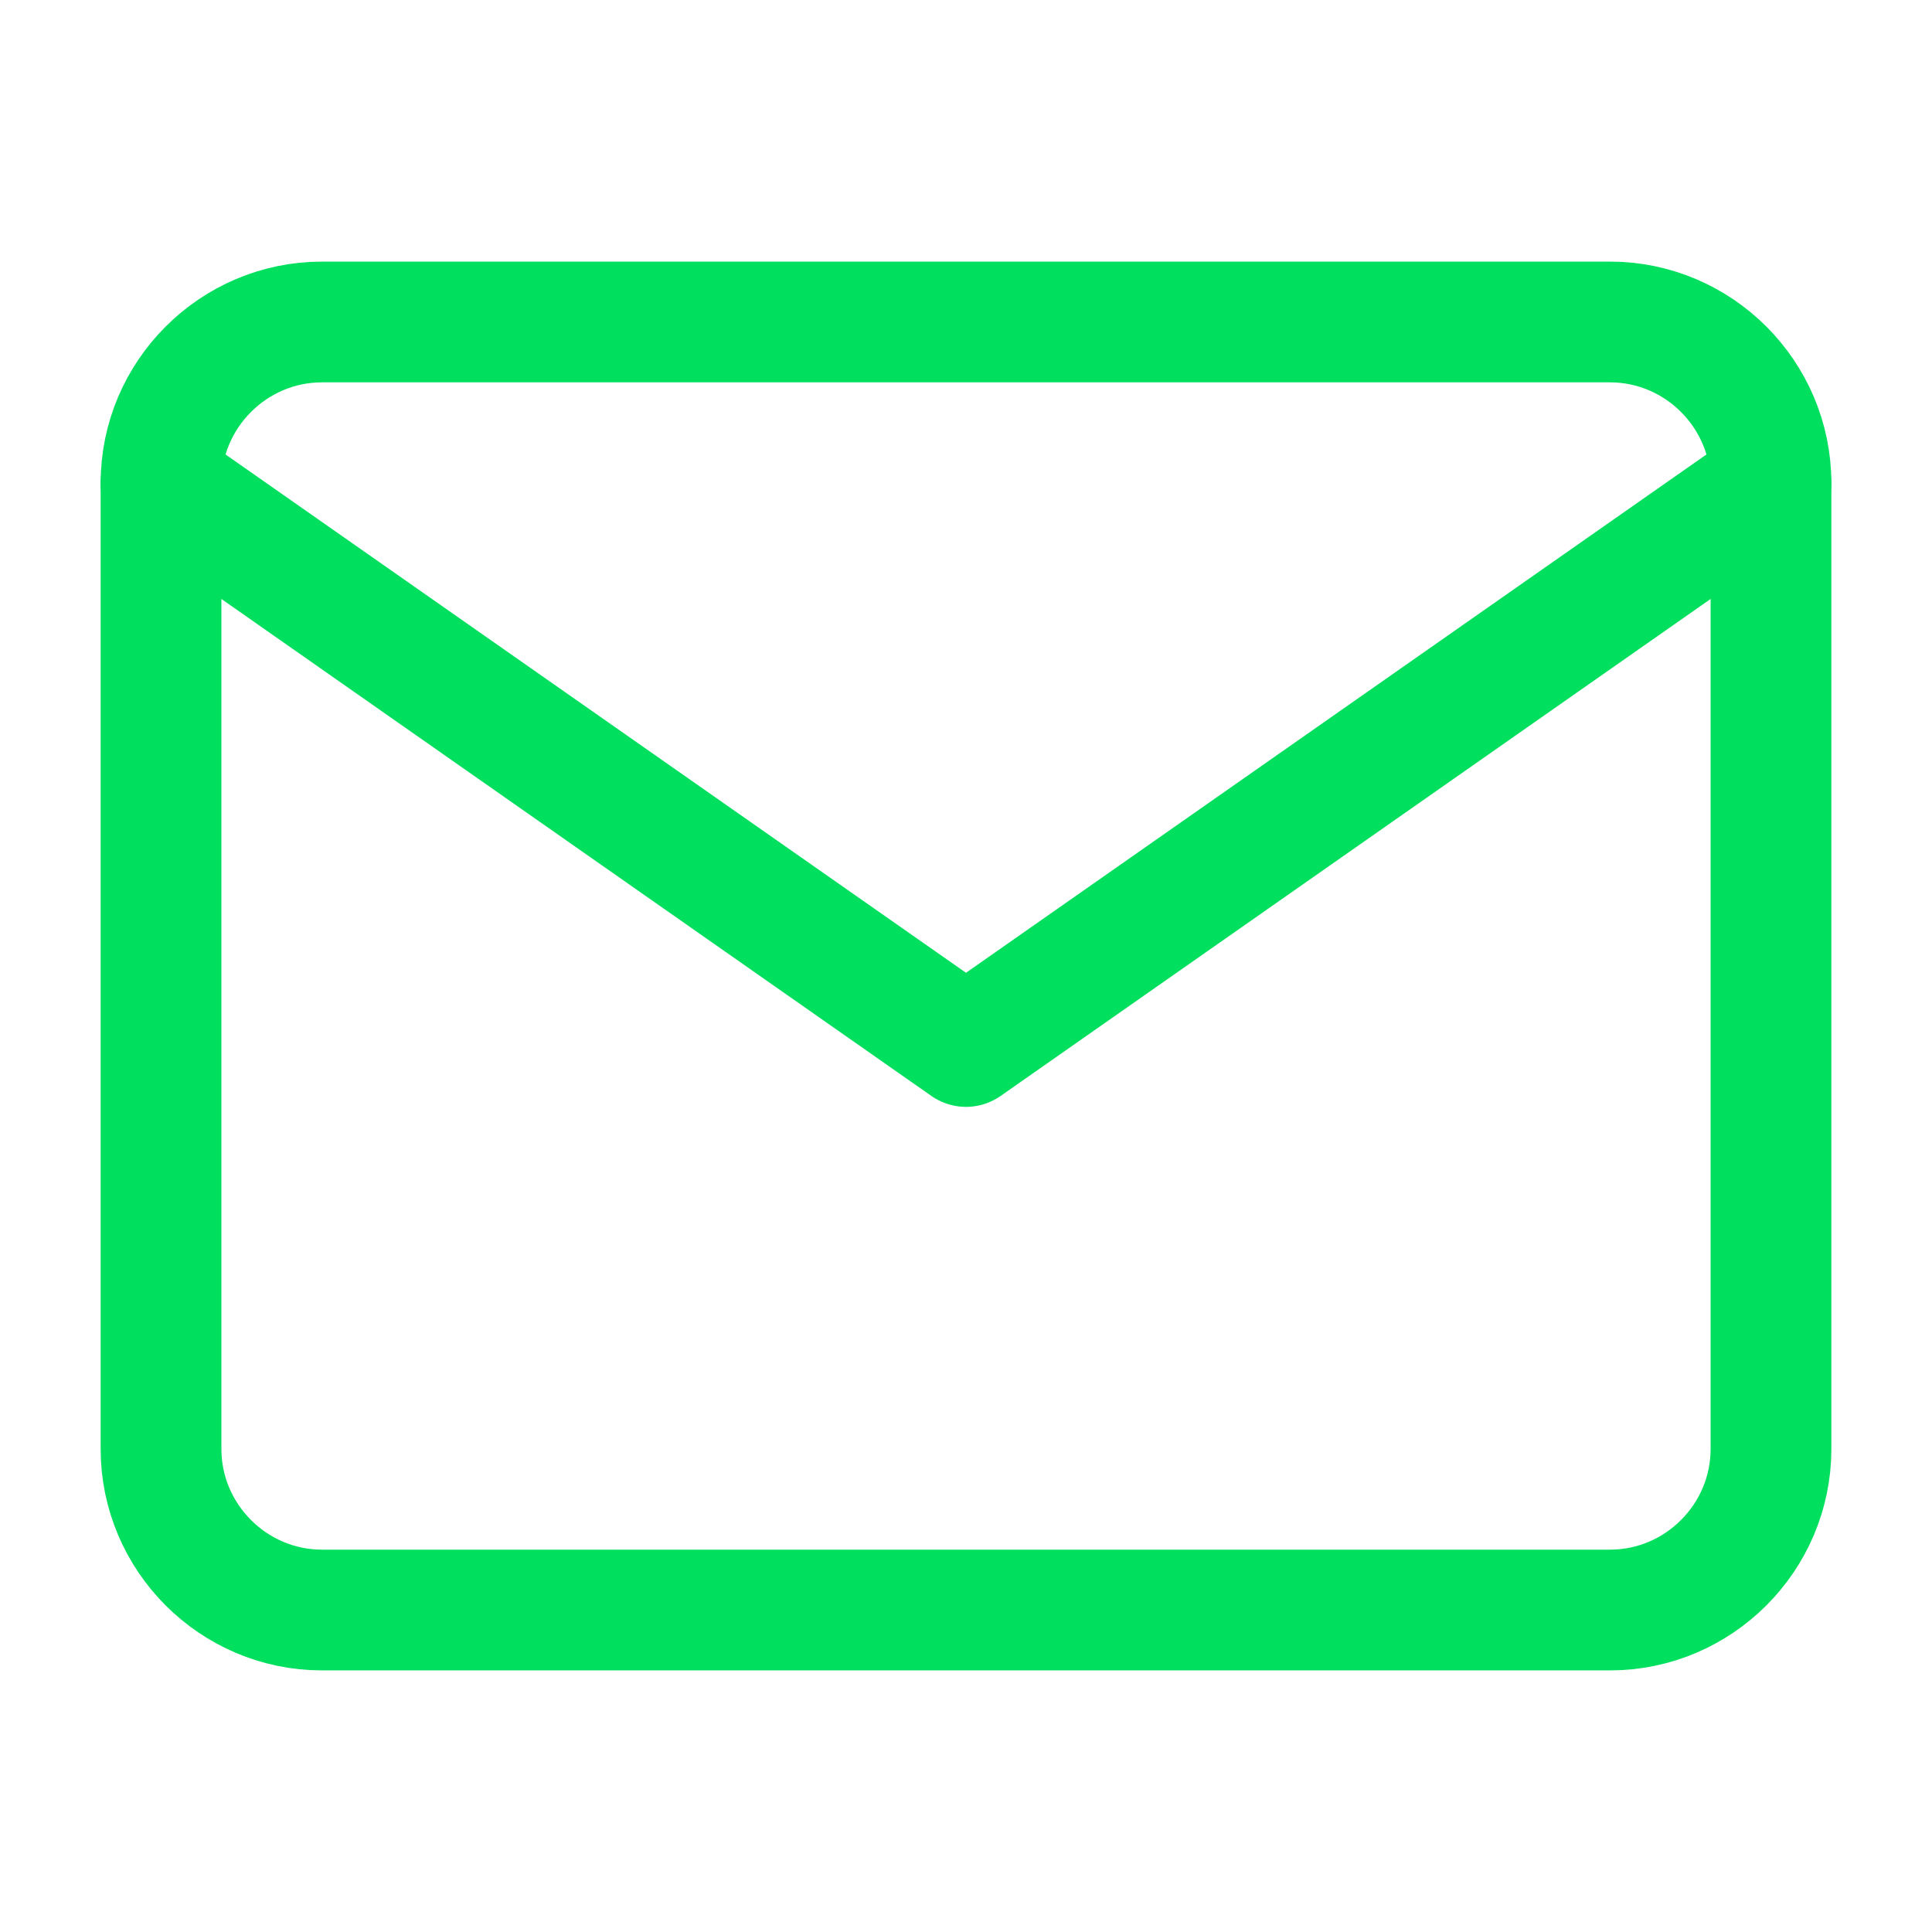
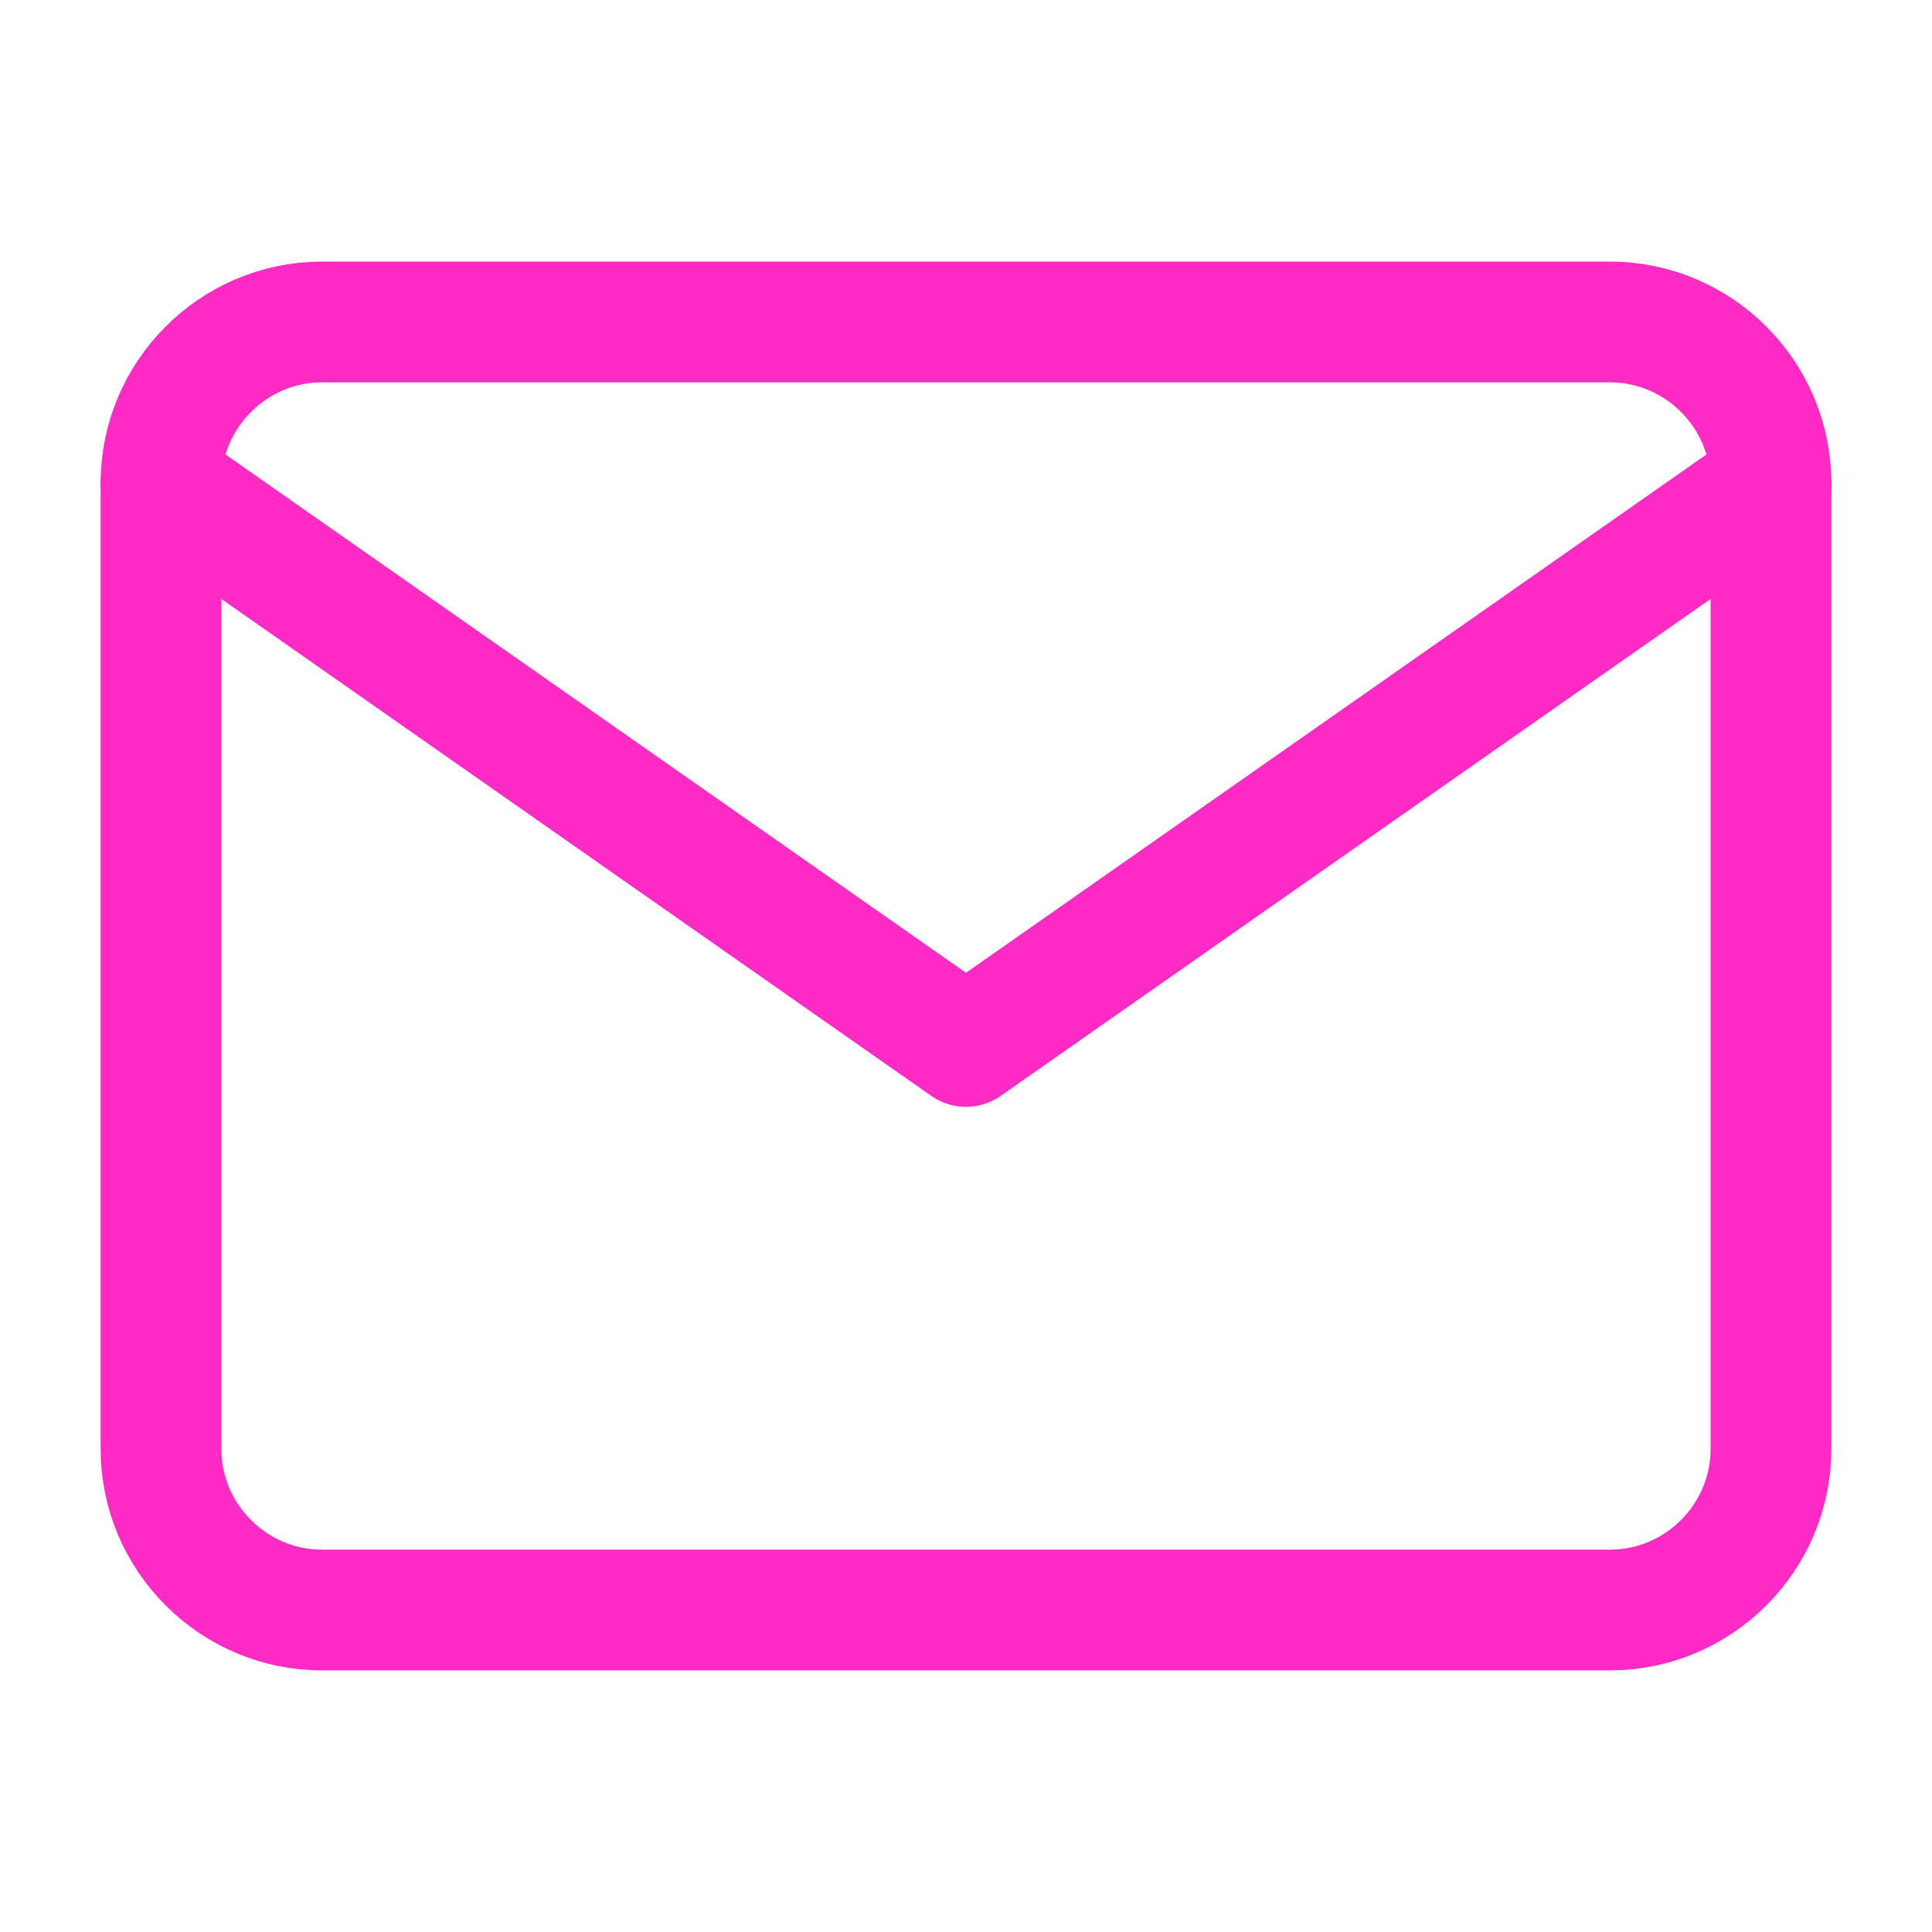
<svg xmlns="http://www.w3.org/2000/svg" width="32" height="32" viewBox="0 0 32 32" fill="none">
-   <path d="M5.333 5.333H26.667C28.133 5.333 29.333 6.533 29.333 8V24C29.333 25.467 28.133 26.667 26.667 26.667H5.333C3.867 26.667 2.667 25.467 2.667 24V8C2.667 6.533 3.867 5.333 5.333 5.333Z" stroke="#00DF5E" stroke-width="2" stroke-linecap="round" stroke-linejoin="round" />
-   <path d="M29.333 8L16 17.333L2.667 8" stroke="#00DF5E" stroke-width="2" stroke-linecap="round" stroke-linejoin="round" />
+   <path d="M5.333 5.333H26.667C28.133 5.333 29.333 6.533 29.333 8V24C29.333 25.467 28.133 26.667 26.667 26.667H5.333C3.867 26.667 2.667 25.467 2.667 24V8C2.667 6.533 3.867 5.333 5.333 5.333Z" stroke="#FF2BC3" stroke-width="2" stroke-linecap="round" stroke-linejoin="round" />
+   <path d="M29.333 8L16 17.333L2.667 8" stroke="#FF2BC3" stroke-width="2" stroke-linecap="round" stroke-linejoin="round" />
</svg>
